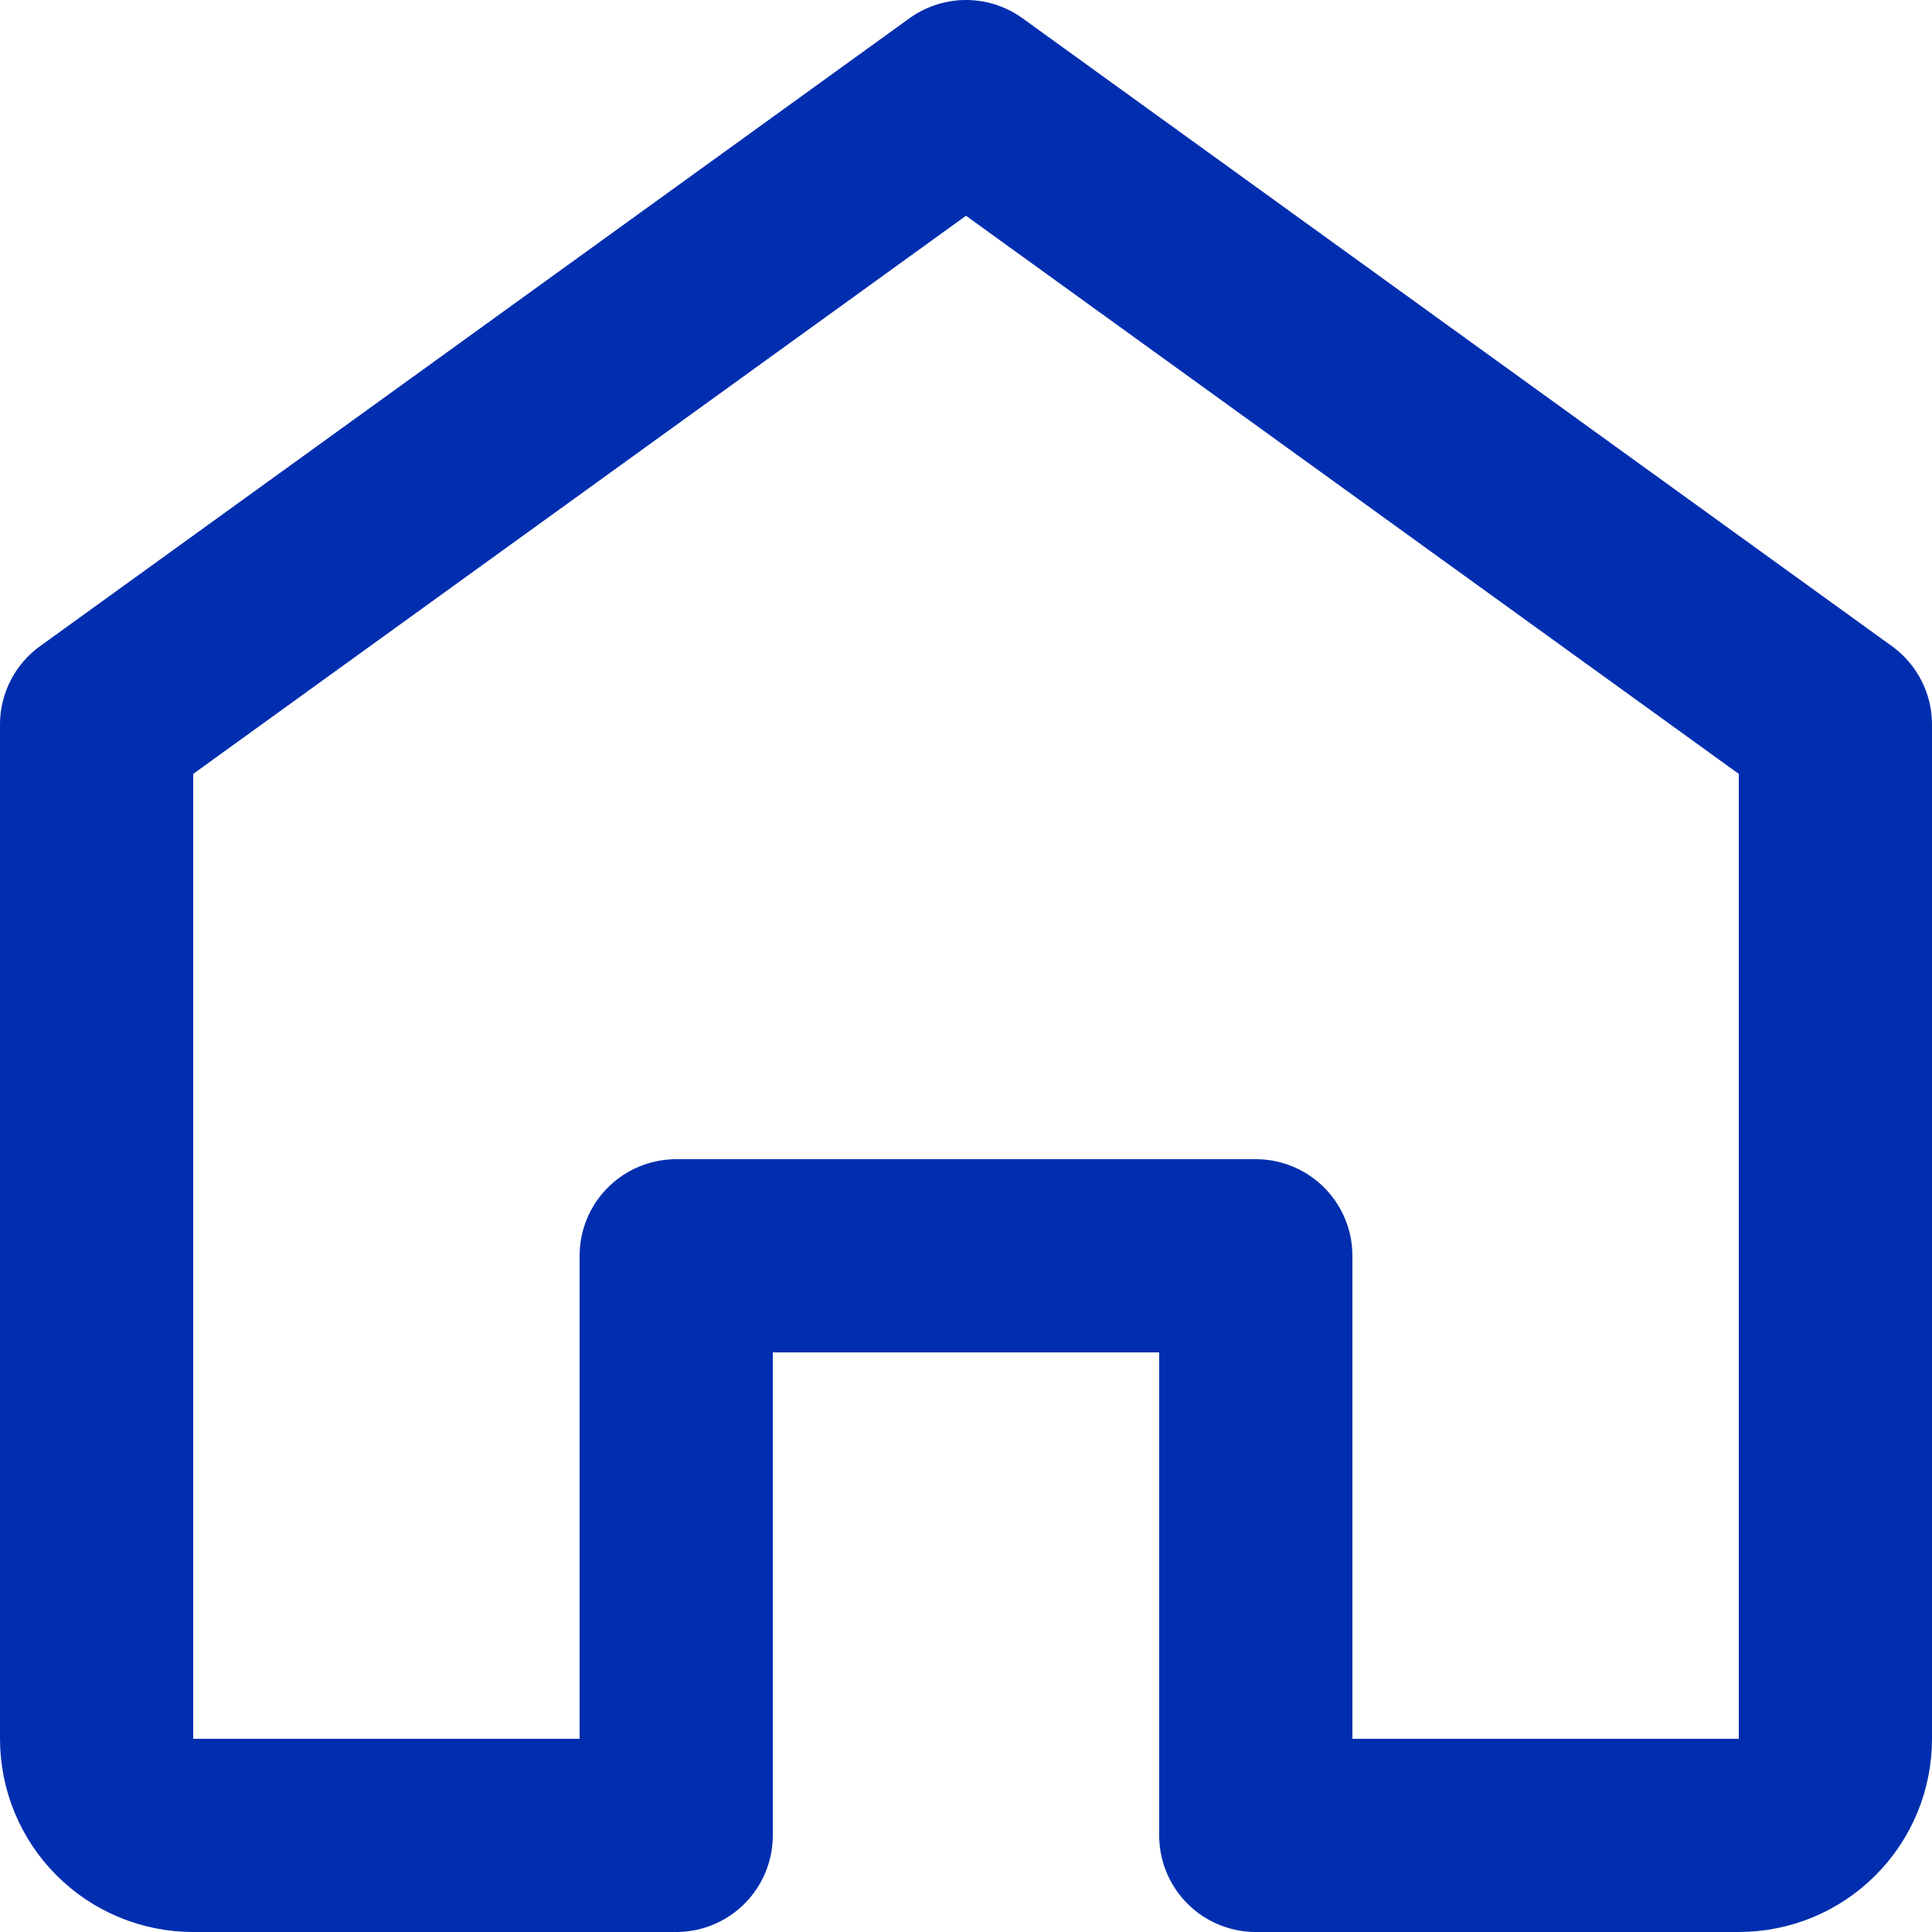
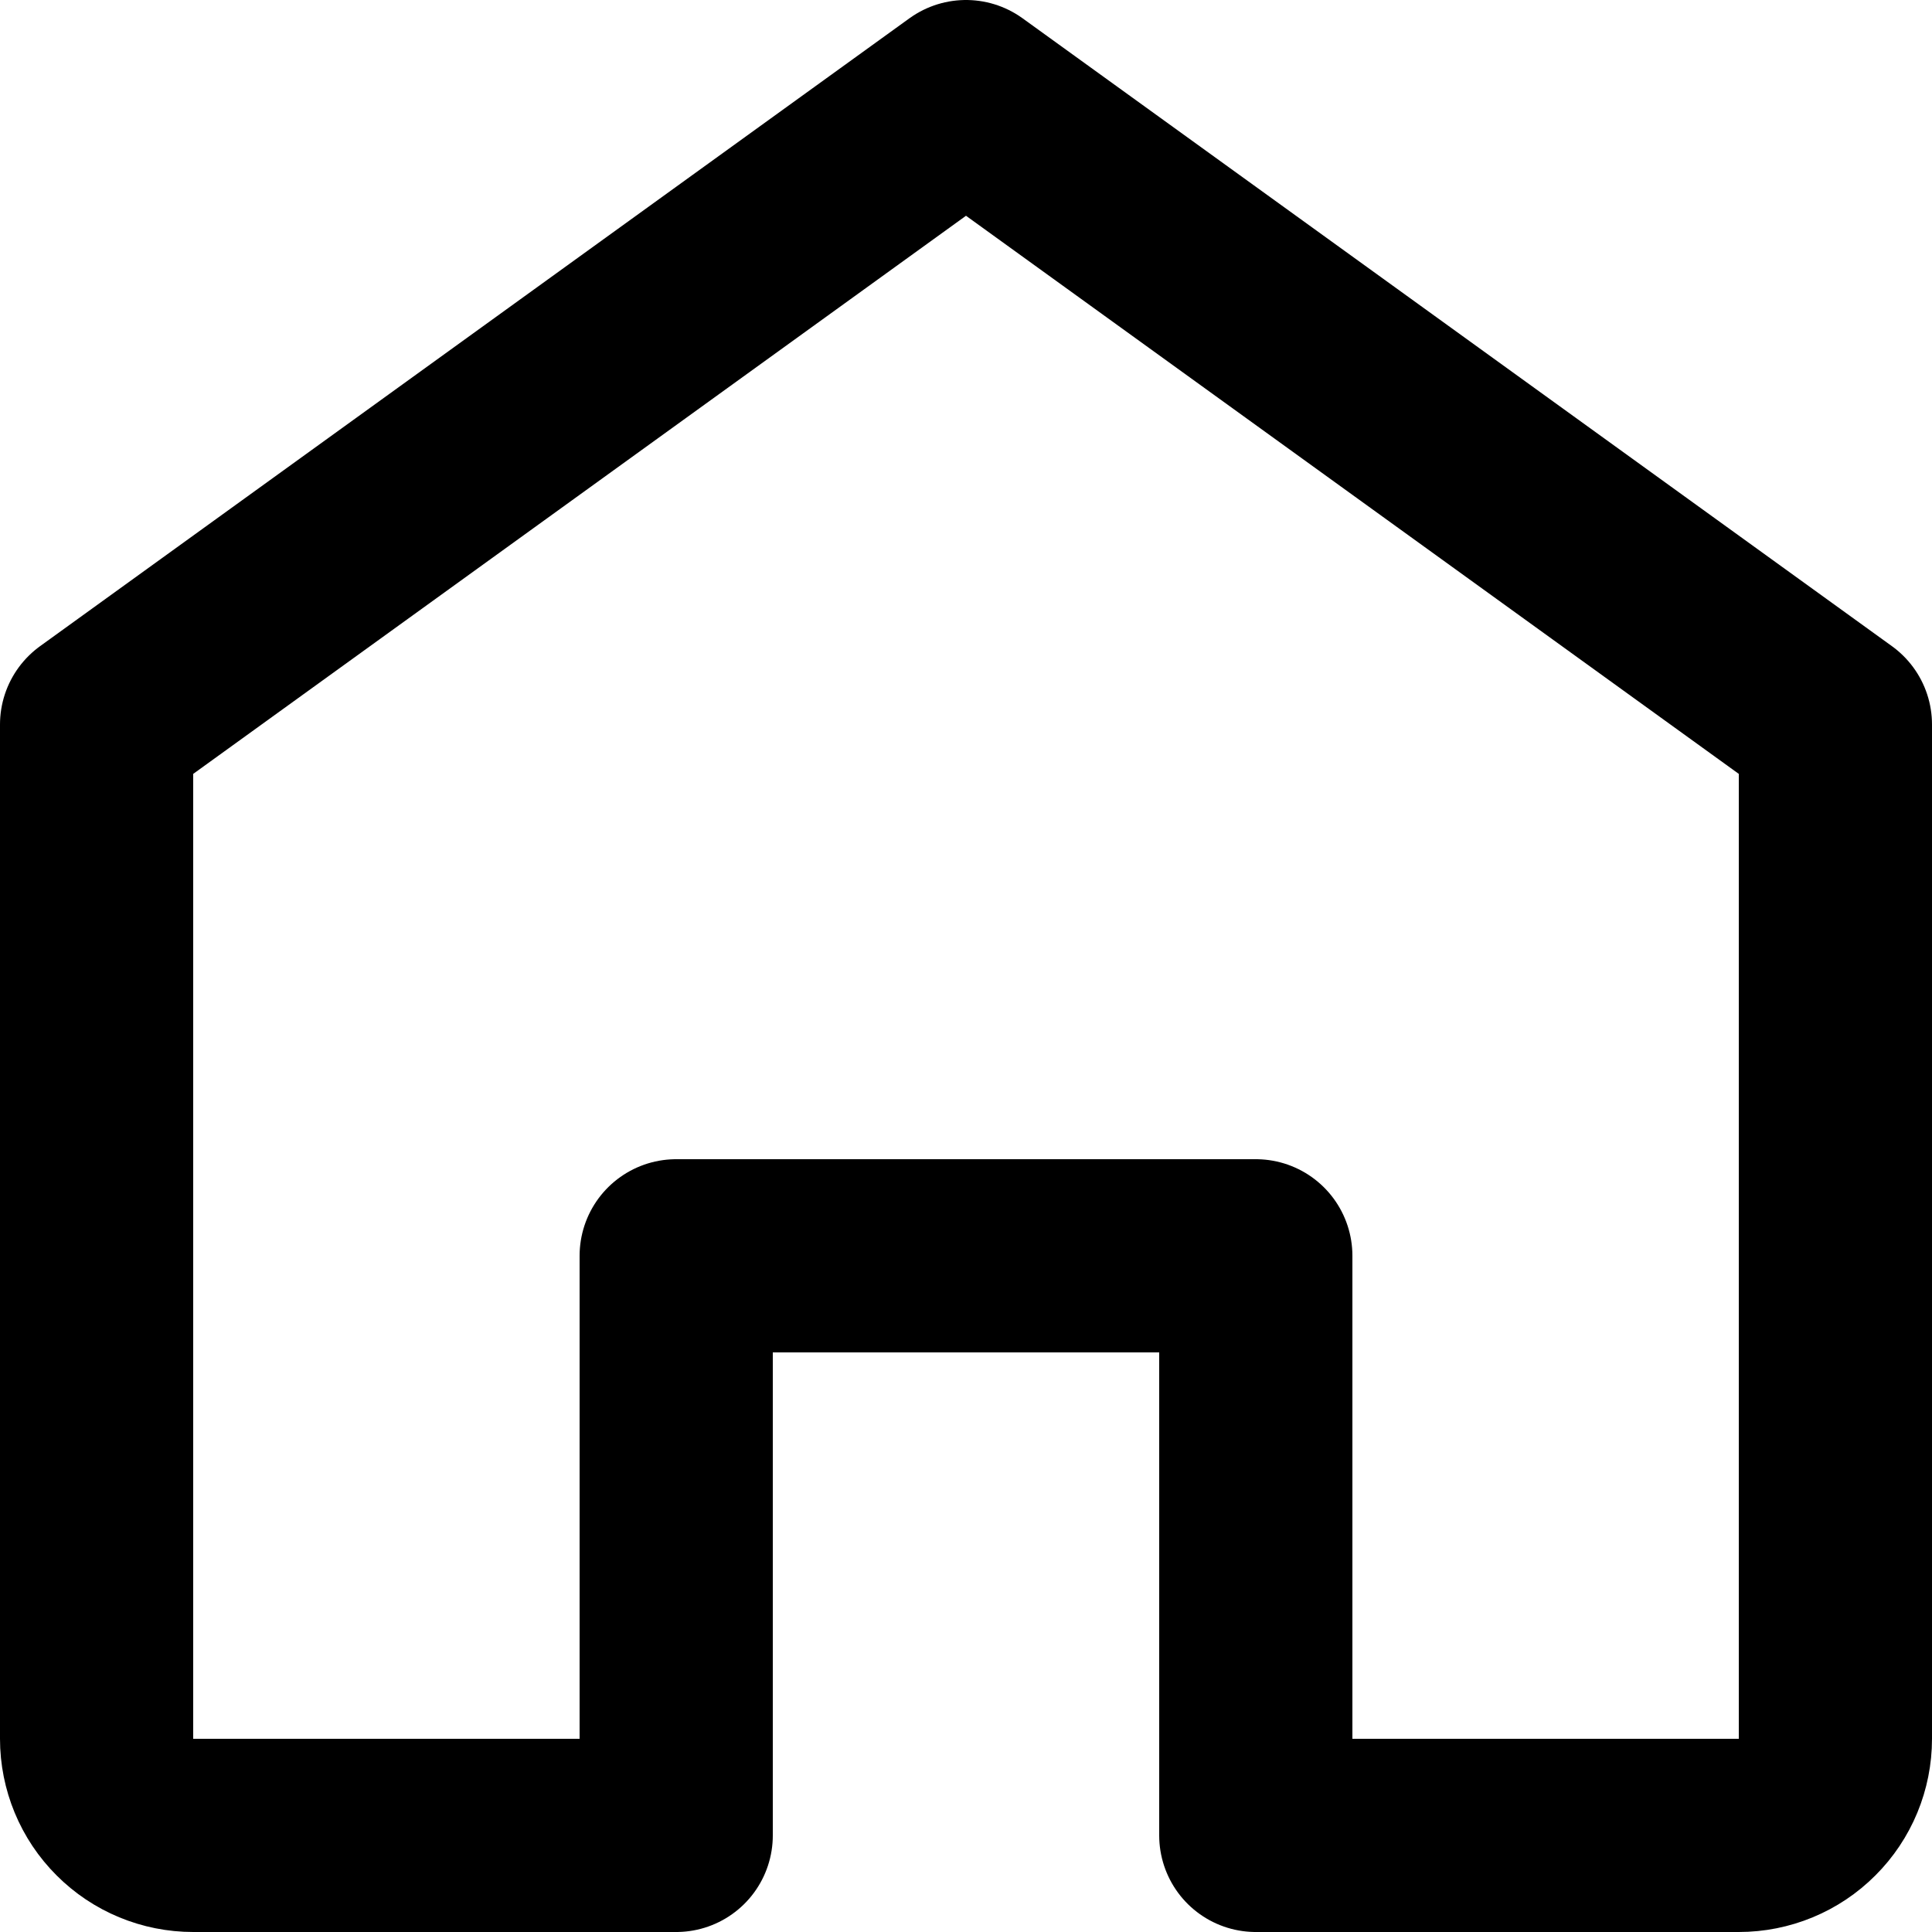
<svg xmlns="http://www.w3.org/2000/svg" width="20" height="20" viewBox="0 0 20 20" fill="none">
-   <path d="M1 7.5L10 1L19 7.5V18C19 18.265 18.895 18.52 18.707 18.707C18.52 18.895 18.265 19 18 19H13V13H7V19H2C1.735 19 1.48 18.895 1.293 18.707C1.105 18.52 1 18.265 1 18V7.5Z" stroke="#012EAF" stroke-width="2" stroke-linecap="round" stroke-linejoin="round" />
+   <path d="M1 7.5L10 1L19 7.5V18C19 18.265 18.895 18.52 18.707 18.707C18.52 18.895 18.265 19 18 19H13V13H7V19H2C1.735 19 1.48 18.895 1.293 18.707C1.105 18.52 1 18.265 1 18V7.5Z" stroke="currentColor" stroke-width="2" stroke-linecap="round" stroke-linejoin="round" />
</svg>
